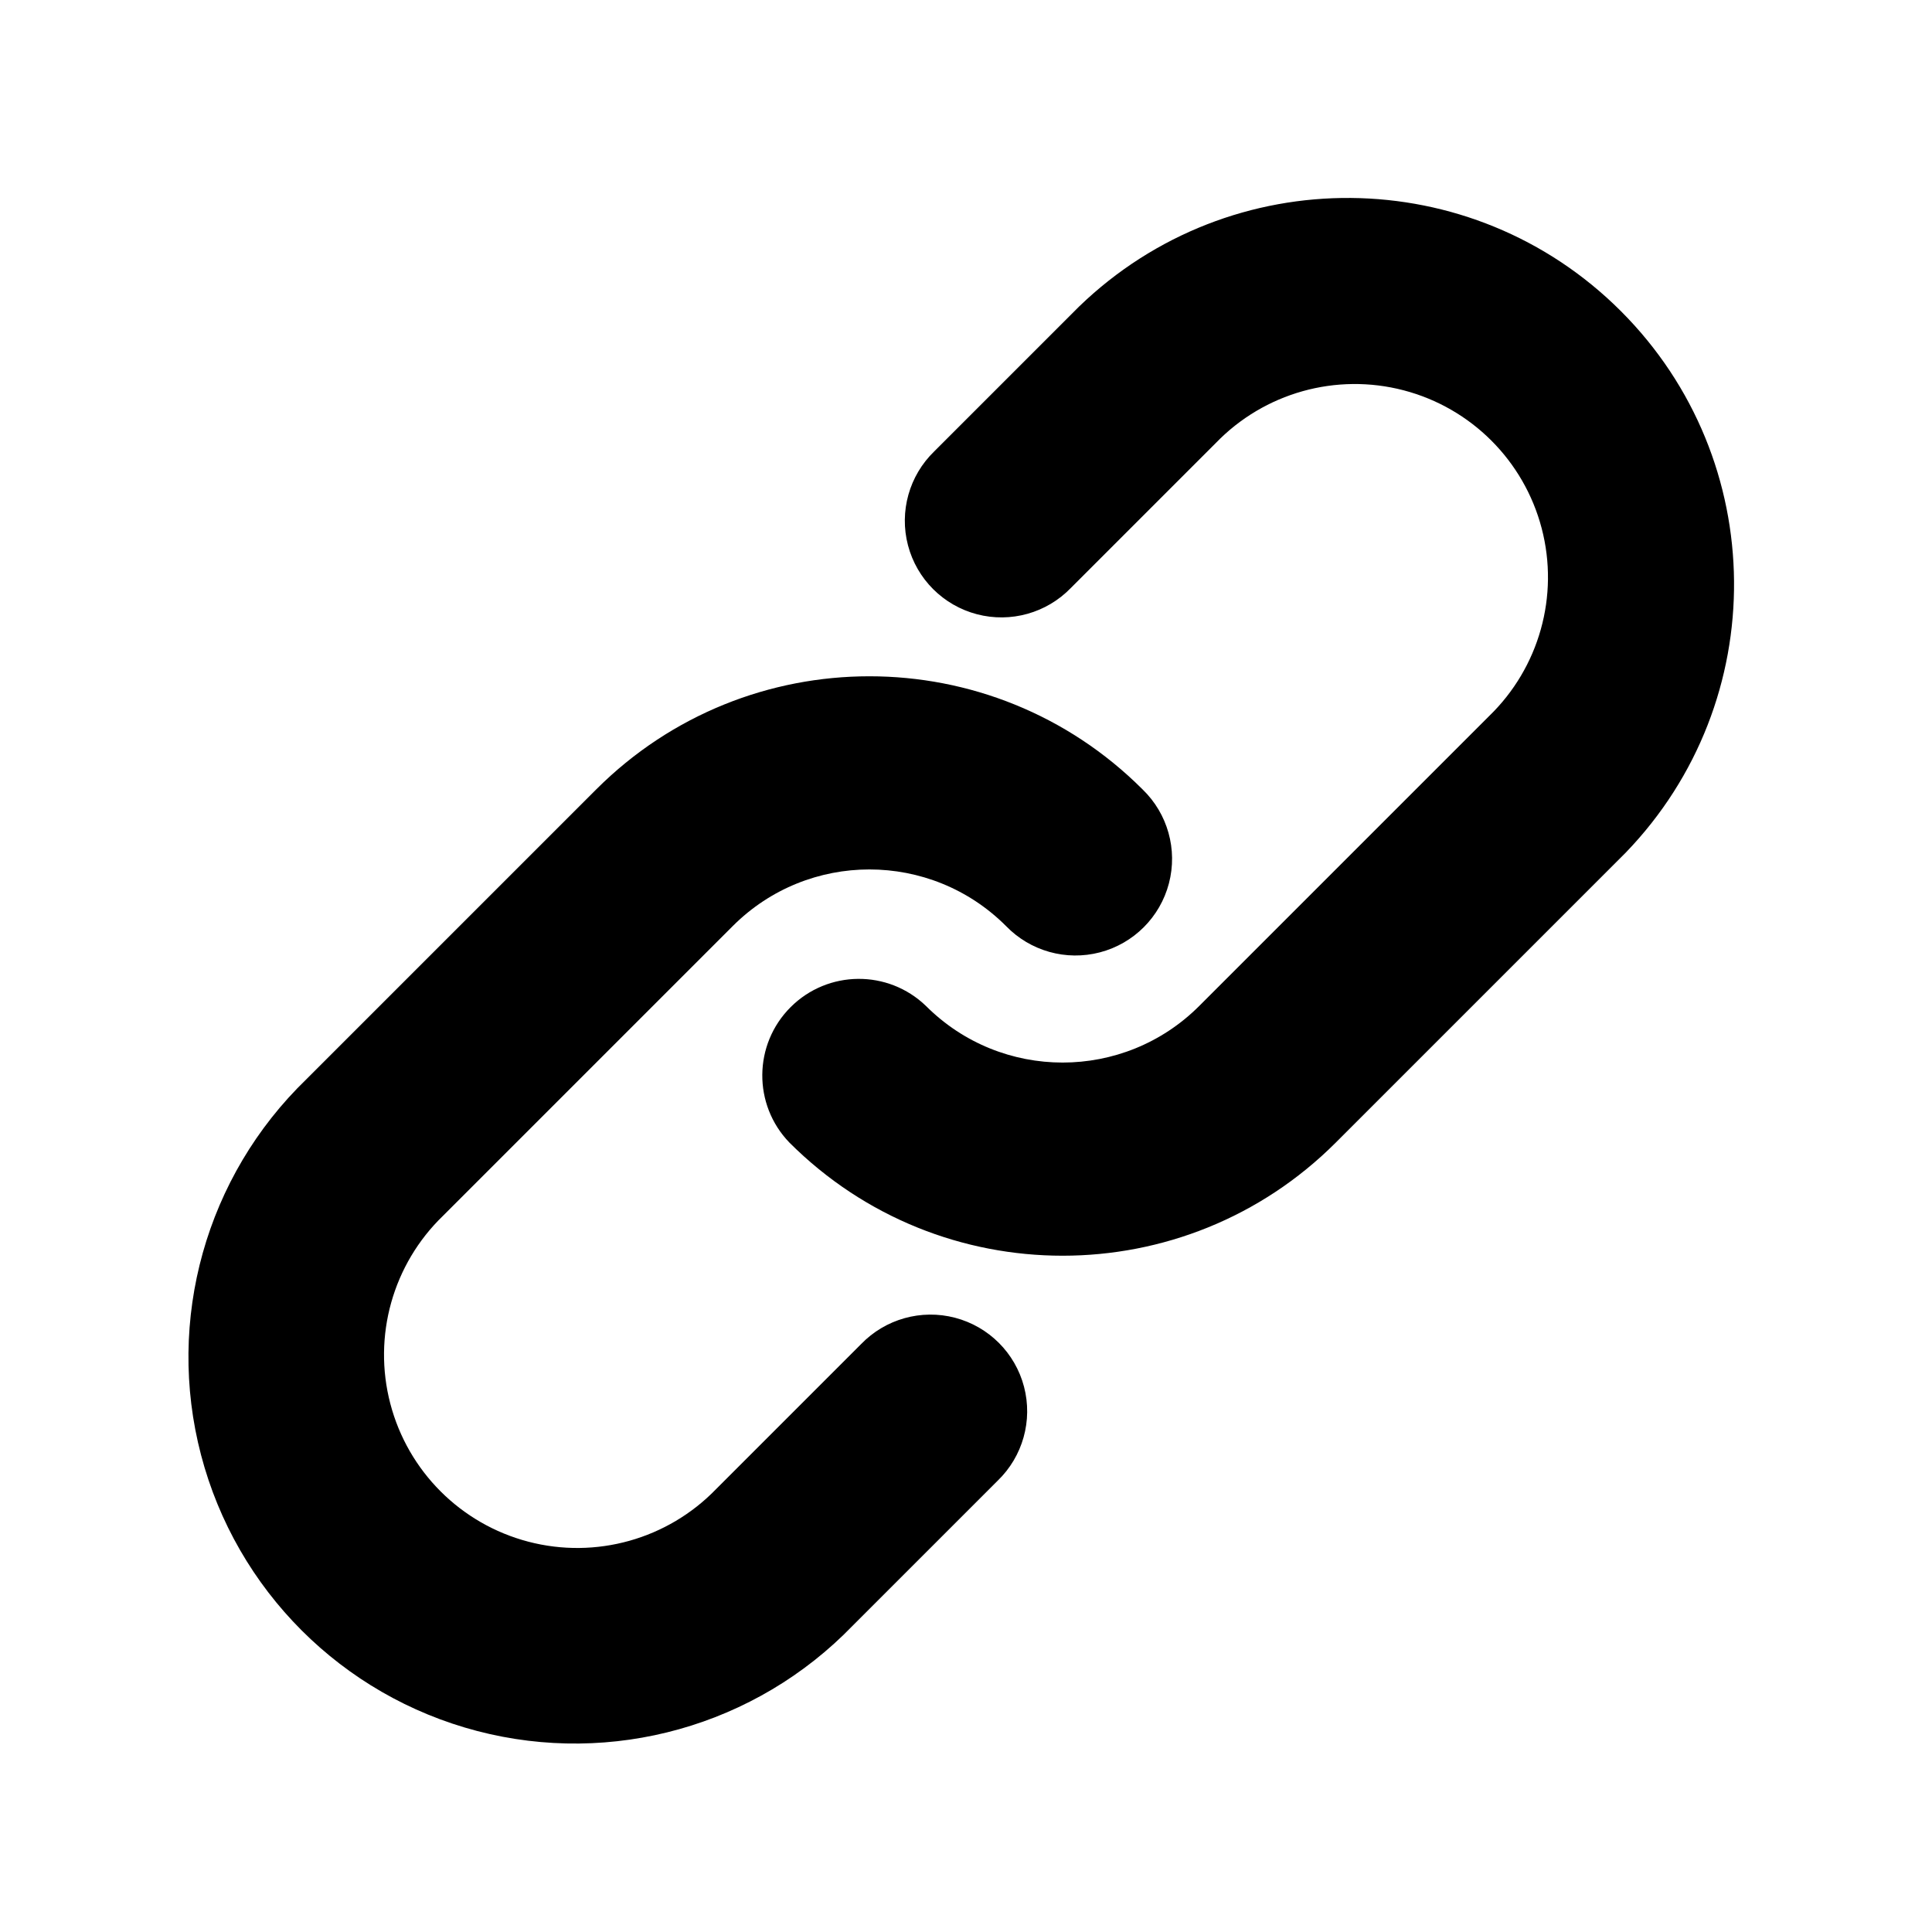
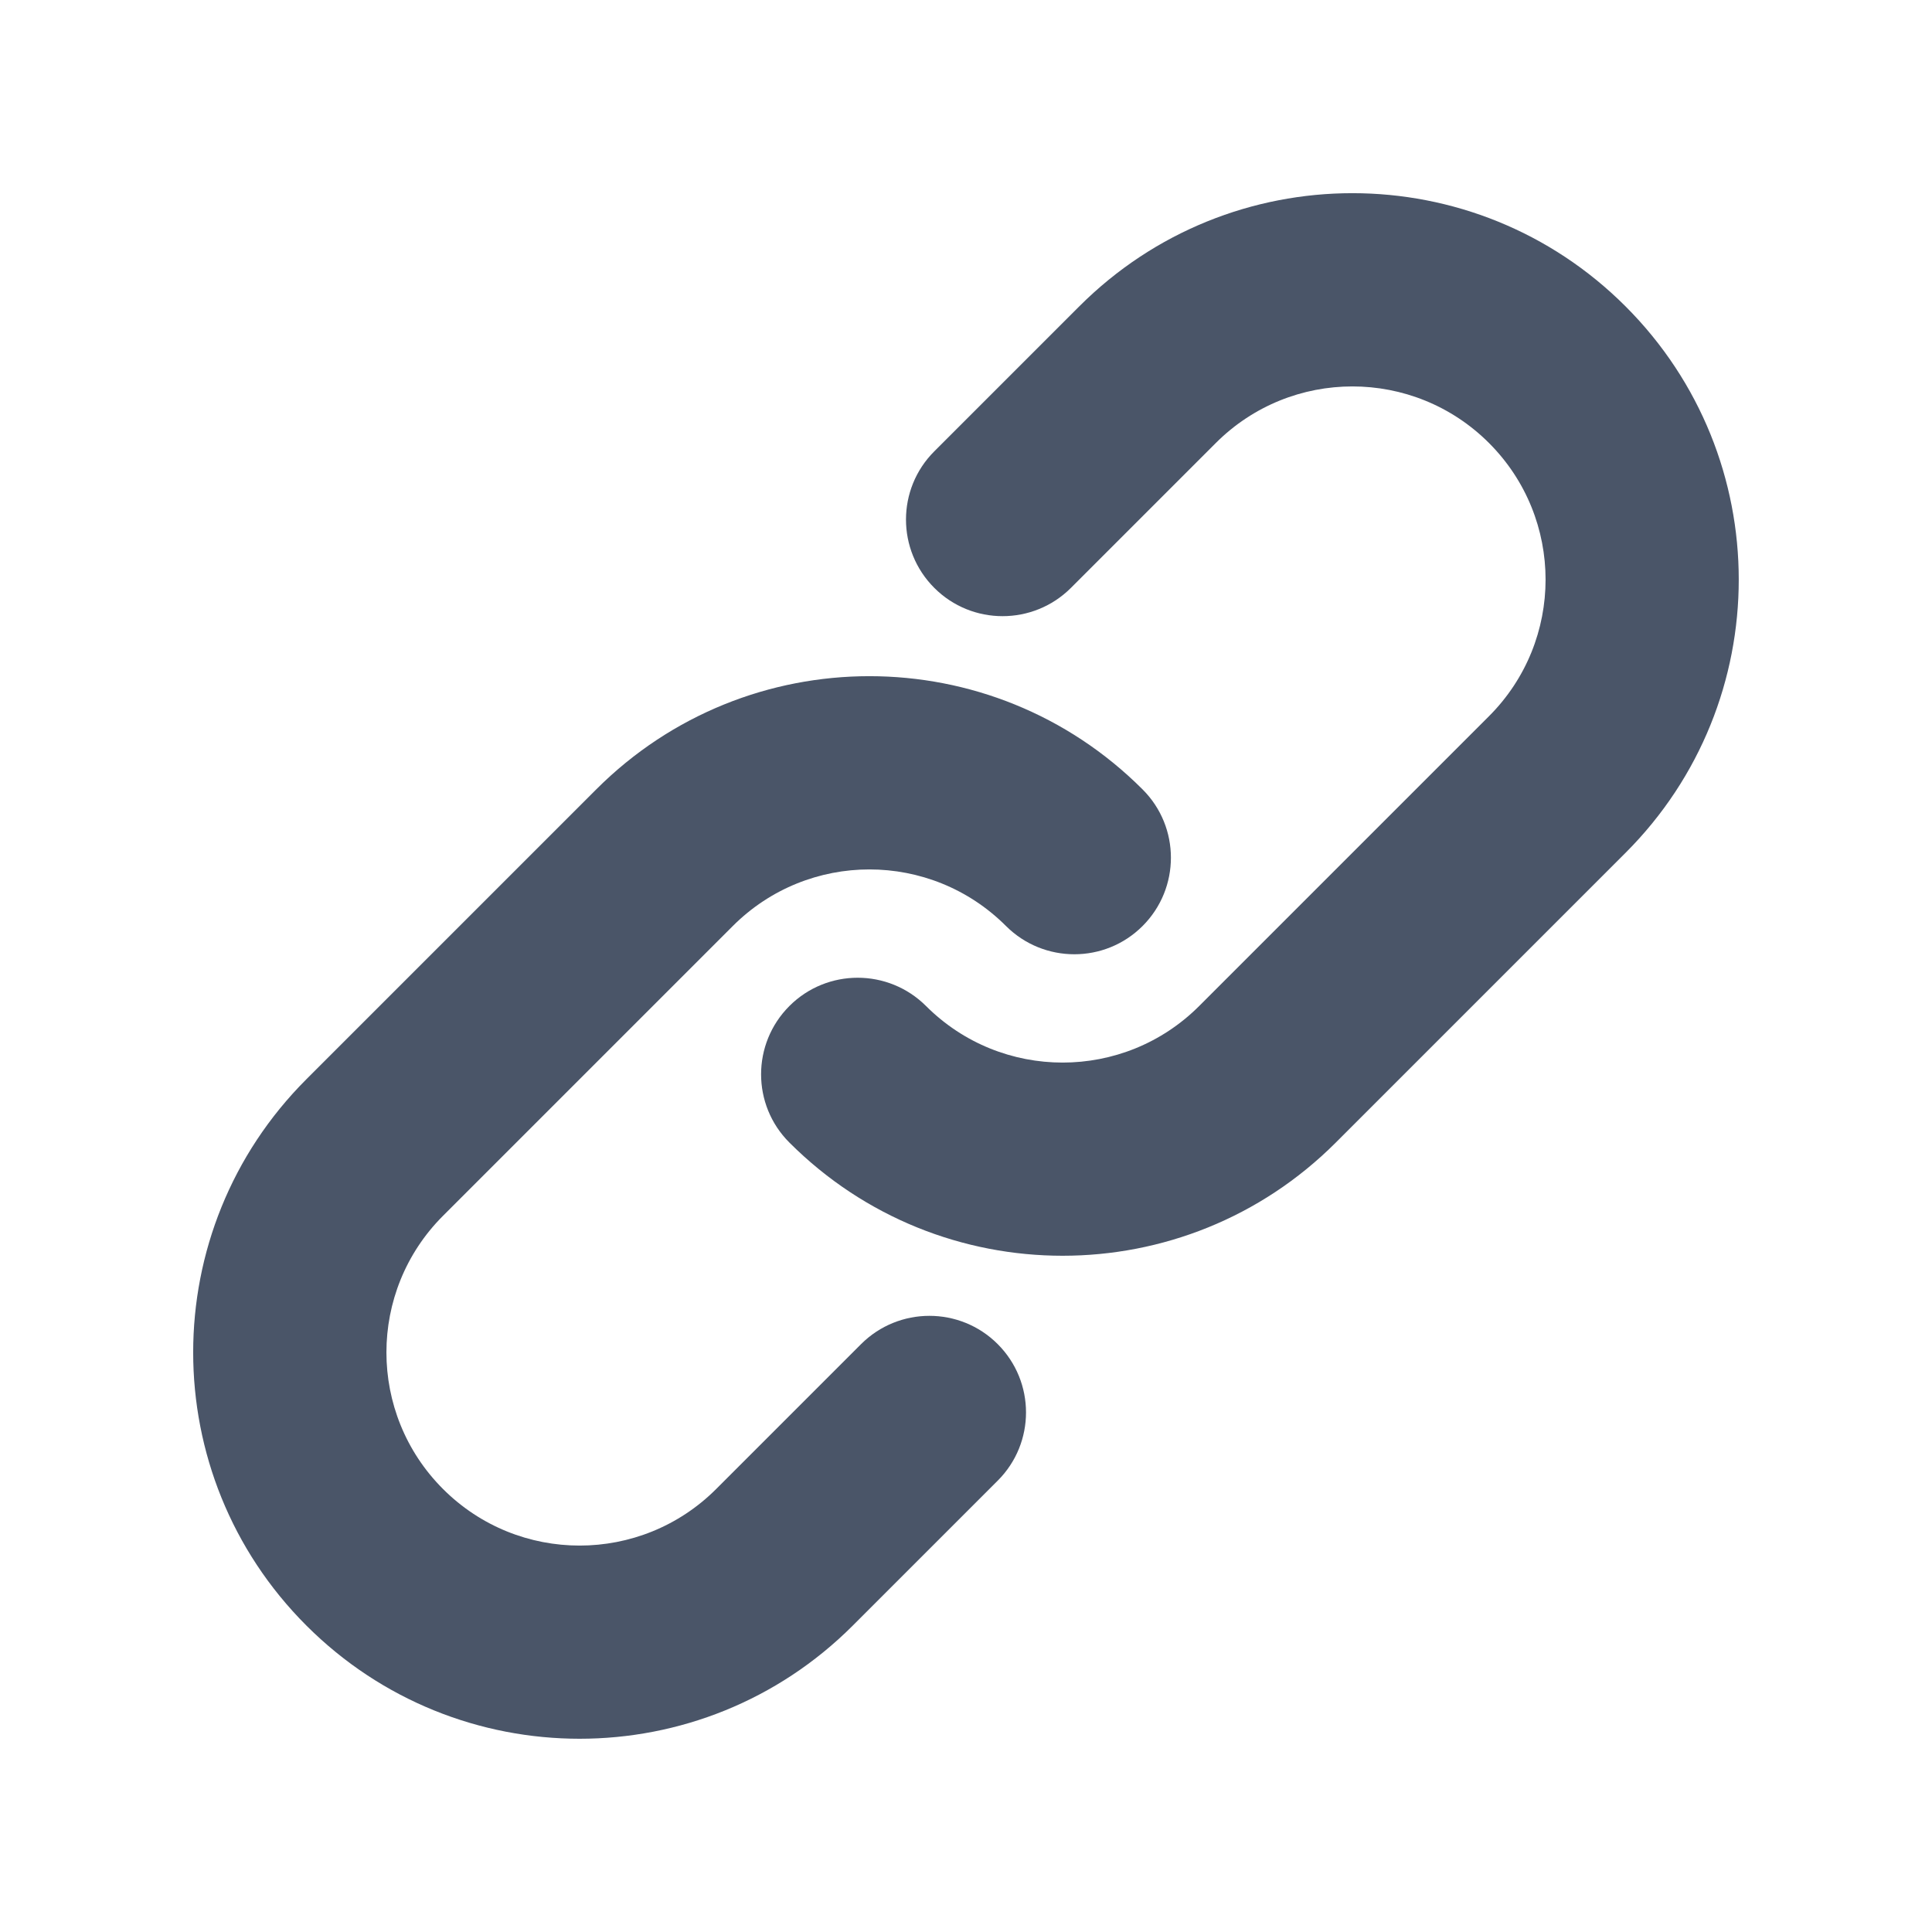
- <svg fill="currentColor" viewBox="0 0 20 20" class="w-8 h-8">
-   <path fill-rule="evenodd" d="M12.586 4.586a2 2 0 112.828 2.828l-3 3a2 2 0 01-2.828 0 1 1 0 00-1.414 1.414 4 4 0 005.656 0l3-3a4 4 0 00-5.656-5.656l-1.5 1.5a1 1 0 101.414 1.414l1.5-1.5zm-5 5a2 2 0 012.828 0 1 1 0 101.414-1.414 4 4 0 00-5.656 0l-3 3a4 4 0 105.656 5.656l1.5-1.5a1 1 0 10-1.414-1.414l-1.5 1.5a2 2 0 11-2.828-2.828l3-3z" clip-rule="evenodd" />
+ <svg xmlns="http://www.w3.org/2000/svg" width="20" height="20" viewBox="0 0 20 20" fill="none">
+   <path fill-rule="evenodd" clip-rule="evenodd" d="M12.586 4.586C13.367 3.805 14.633 3.805 15.414 4.586C16.195 5.367 16.195 6.633 15.414 7.414L12.414 10.414C11.633 11.195 10.367 11.195 9.586 10.414C9.195 10.024 8.562 10.024 8.172 10.414C7.781 10.805 7.781 11.438 8.172 11.828C9.734 13.39 12.266 13.39 13.828 11.828L16.828 8.828C18.39 7.266 18.39 4.734 16.828 3.172C15.266 1.609 12.734 1.609 11.172 3.172L9.672 4.672C9.281 5.062 9.281 5.695 9.672 6.086C10.062 6.476 10.695 6.476 11.086 6.086L12.586 4.586ZM7.586 9.586C8.367 8.805 9.633 8.805 10.414 9.586C10.805 9.976 11.438 9.976 11.828 9.586C12.219 9.195 12.219 8.562 11.828 8.172C10.266 6.609 7.734 6.609 6.172 8.172L3.172 11.172C1.609 12.734 1.609 15.266 3.172 16.828C4.734 18.39 7.266 18.39 8.828 16.828L10.328 15.328C10.719 14.938 10.719 14.305 10.328 13.914C9.938 13.524 9.305 13.524 8.914 13.914L7.414 15.414C6.633 16.195 5.367 16.195 4.586 15.414C3.805 14.633 3.805 13.367 4.586 12.586L7.586 9.586Z" fill="#4A5568" />
</svg>
